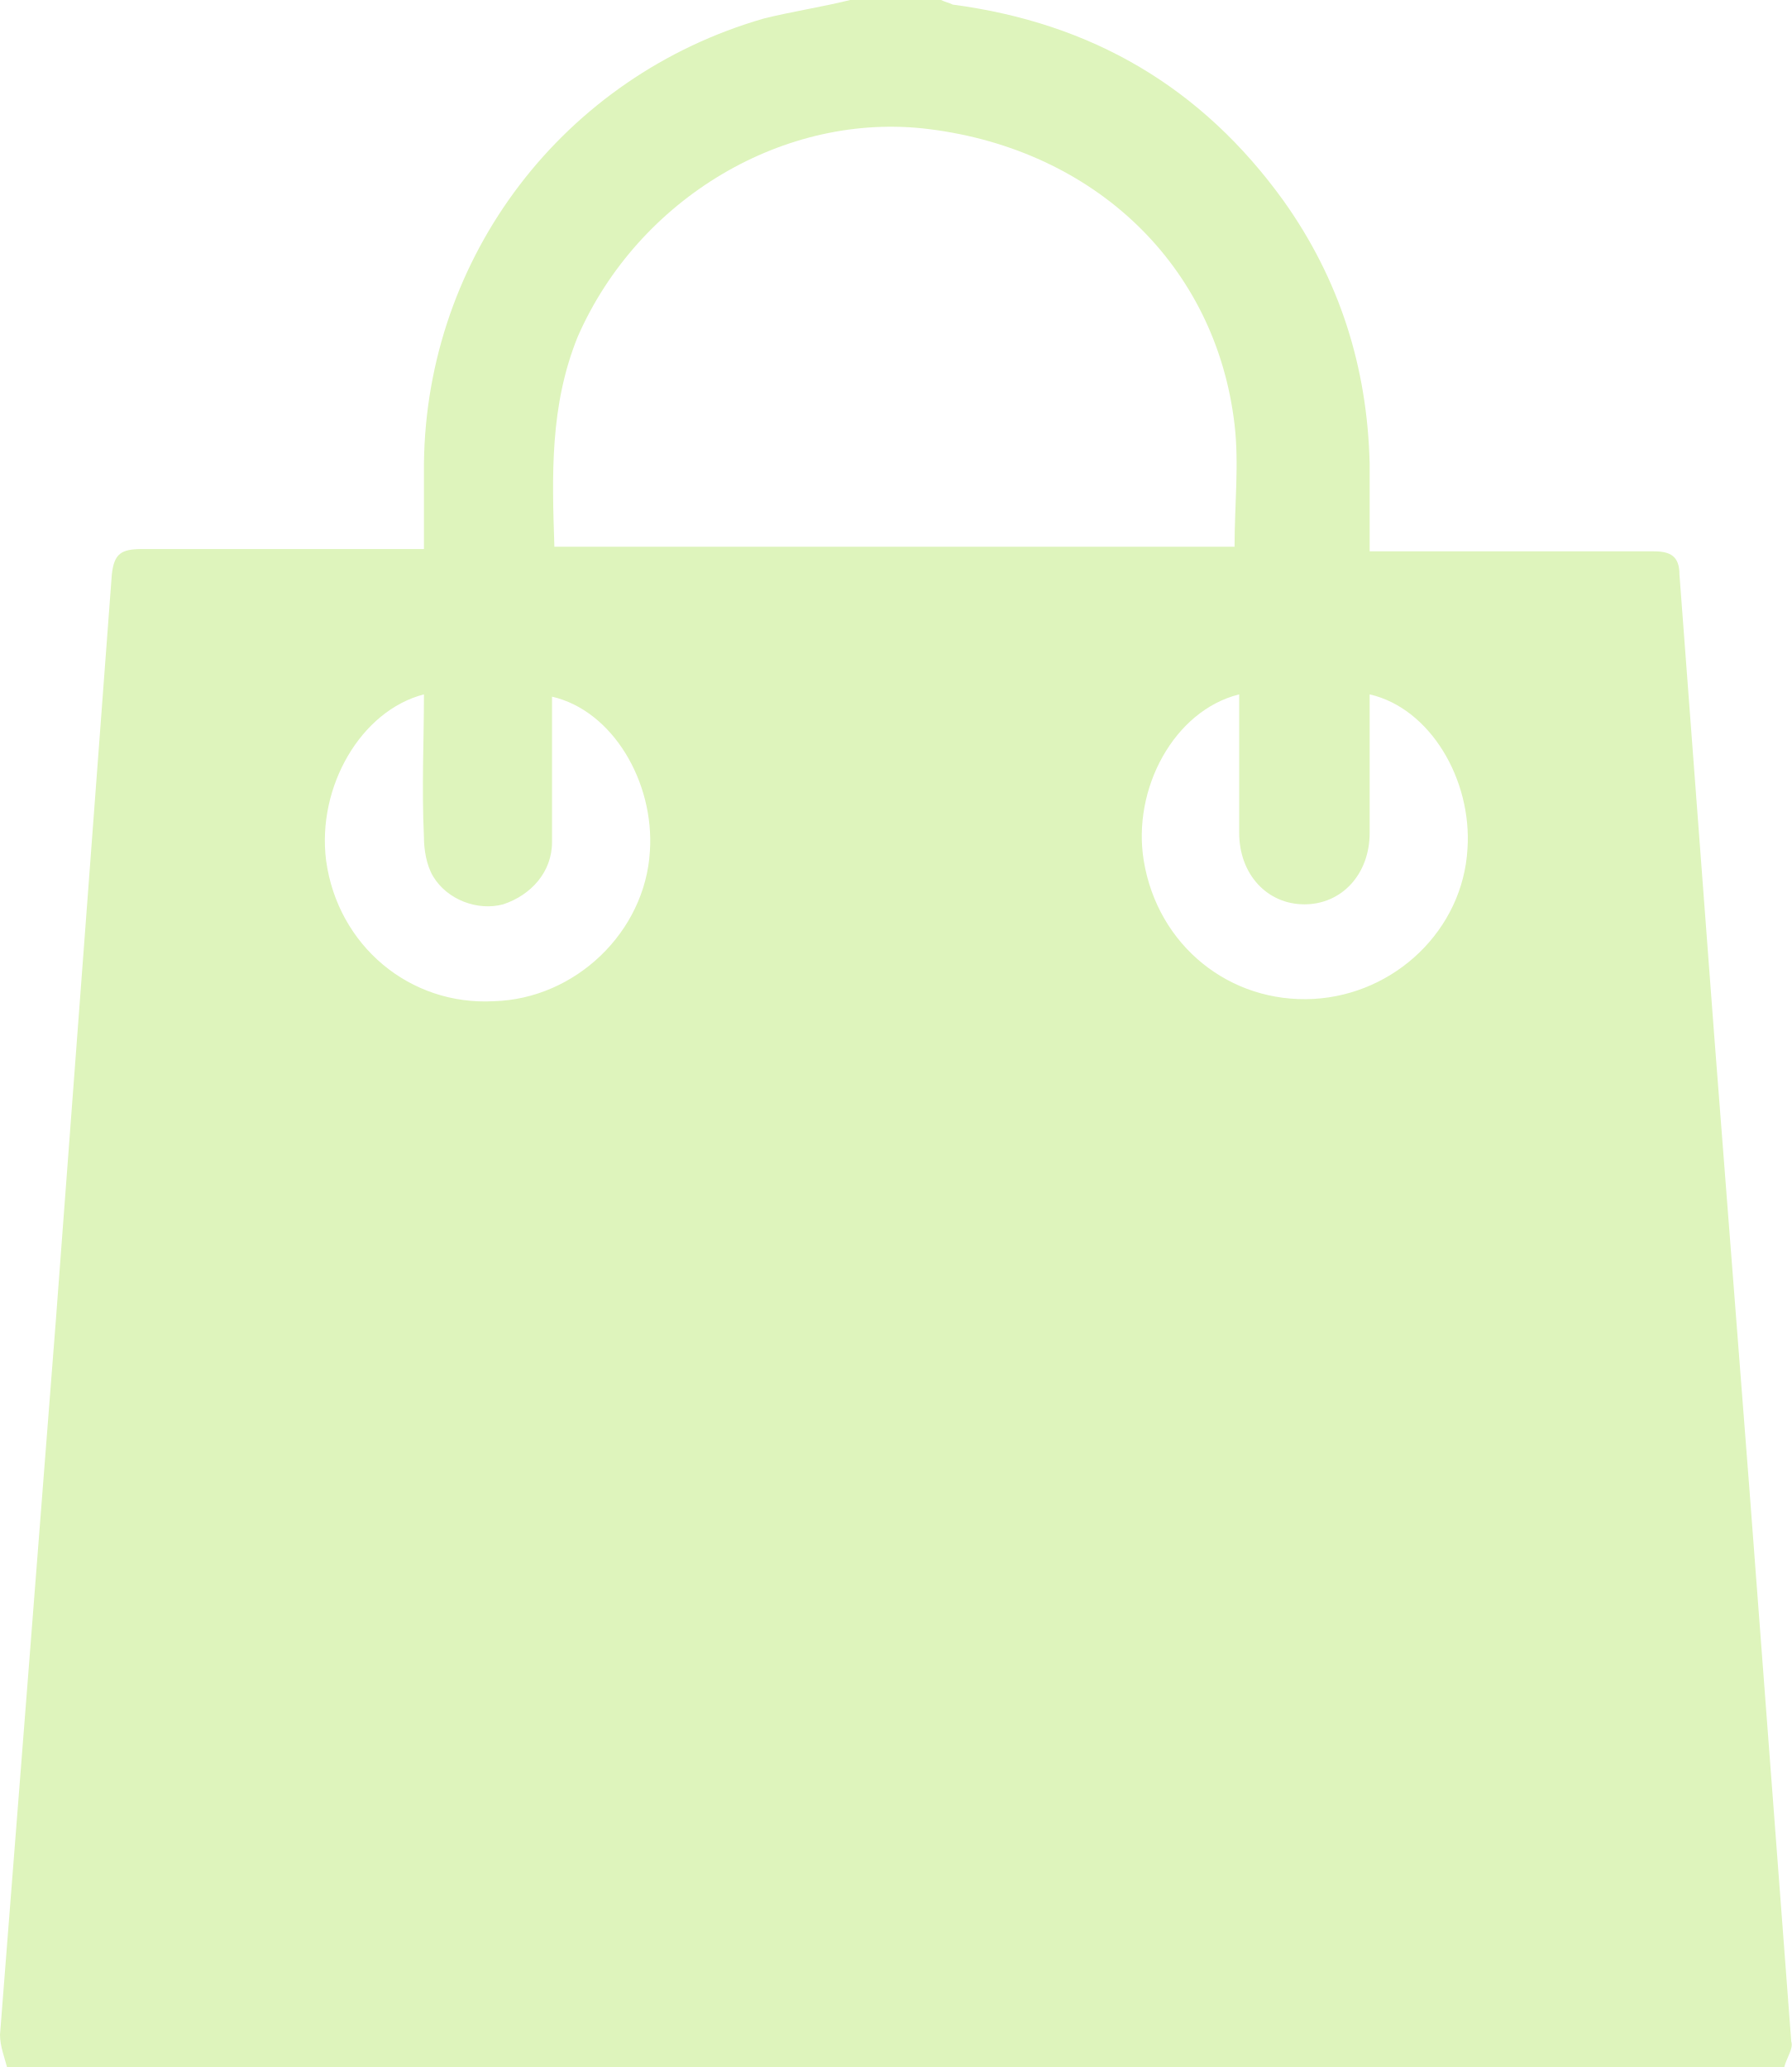
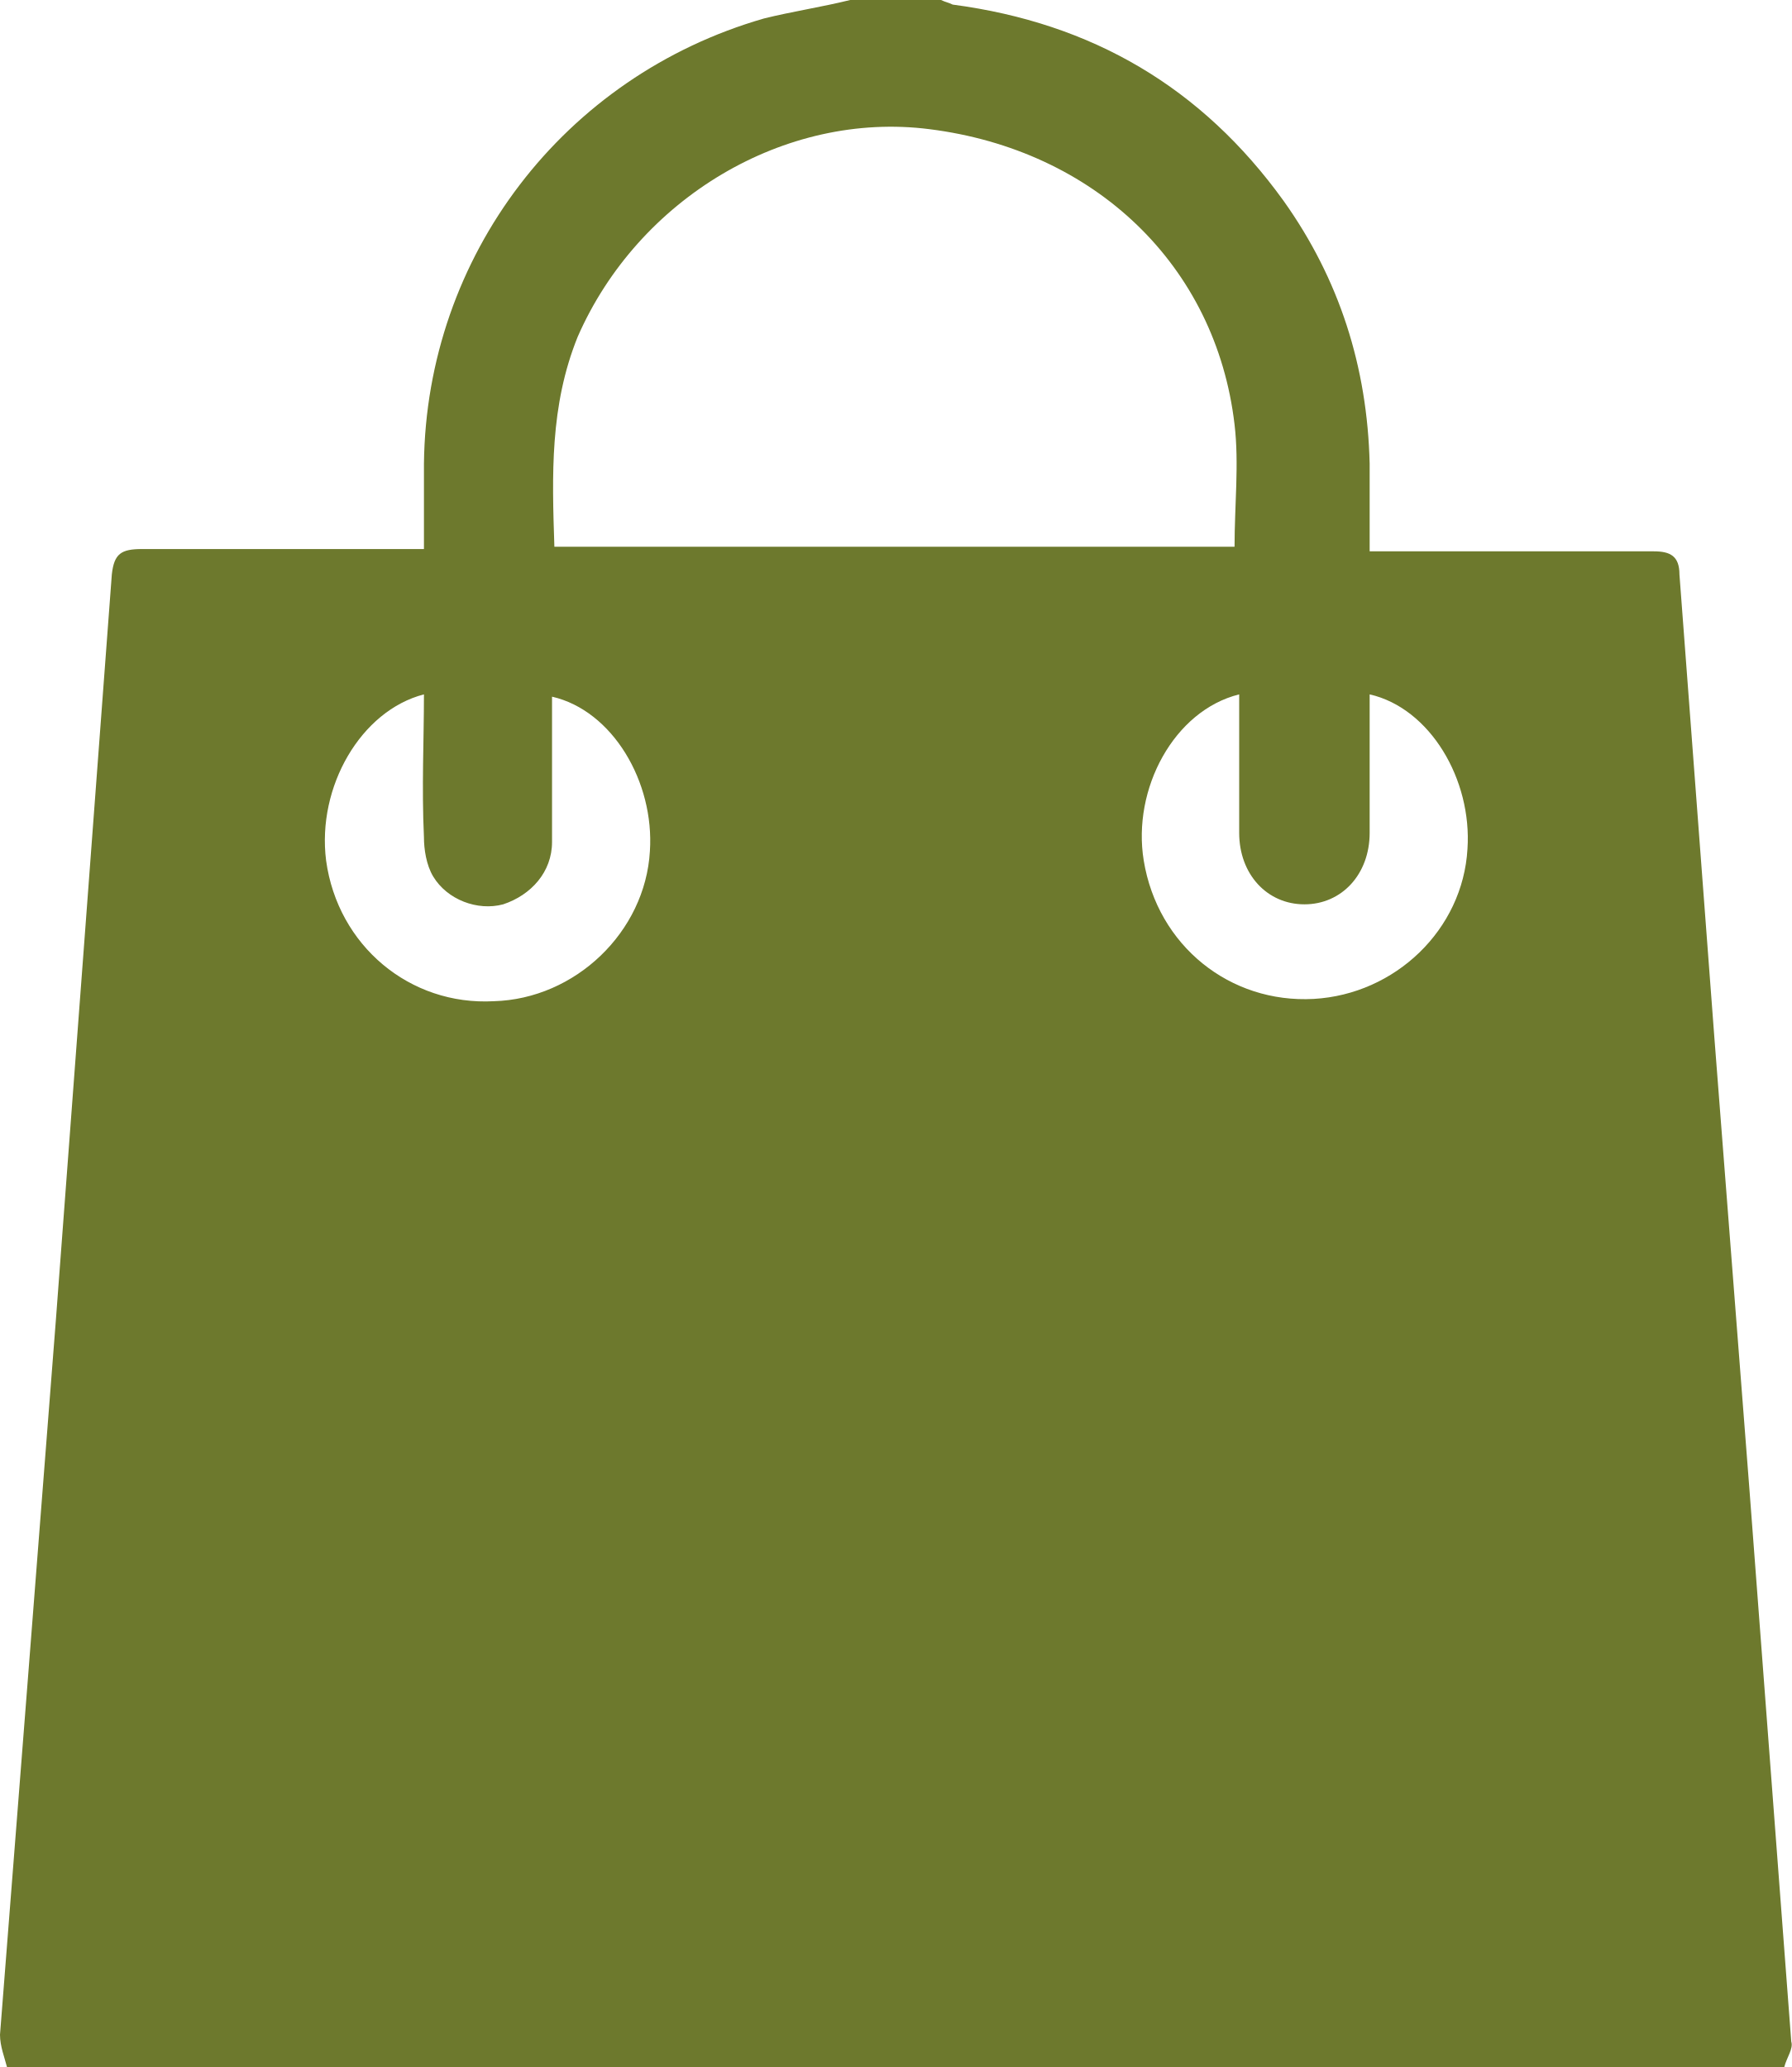
<svg xmlns="http://www.w3.org/2000/svg" width="39" height="45" viewBox="0 0 39 45" fill="none">
-   <path d="M38.838 45C25.959 45 13.03 45 0.152 45C0.101 44.799 0 44.548 0 44.297C0.406 39.124 0.811 33.951 1.217 28.728C1.622 23.354 2.028 17.93 2.434 12.506C2.484 12.054 2.636 11.953 3.093 11.953C4.969 11.953 6.845 11.953 8.721 11.953C8.873 11.953 9.025 11.953 9.228 11.953C9.228 11.3 9.228 10.697 9.228 10.095C9.278 5.575 12.27 1.657 16.63 0.402C17.239 0.251 17.898 0.151 18.506 0C19.165 0 19.825 0 20.484 0C20.585 0.05 20.636 0.05 20.737 0.1C23.779 0.502 26.162 1.908 27.937 4.369C29.154 6.077 29.762 7.985 29.813 10.095C29.813 10.697 29.813 11.35 29.813 12.003C30.016 12.003 30.218 12.003 30.37 12.003C32.246 12.003 34.122 12.003 35.998 12.003C36.353 12.003 36.556 12.104 36.556 12.506C36.81 15.87 37.063 19.235 37.317 22.6C37.57 25.865 37.824 29.13 38.077 32.394C38.381 36.412 38.686 40.43 38.99 44.447C39.041 44.598 38.888 44.799 38.838 45ZM12.067 11.903C17.036 11.903 22.005 11.903 26.872 11.903C26.872 10.999 26.973 10.095 26.872 9.241C26.466 5.776 23.83 3.265 20.23 2.812C17.087 2.411 13.892 4.319 12.574 7.333C11.966 8.839 12.016 10.346 12.067 11.903ZM9.228 15.117C7.859 15.469 6.895 17.126 7.098 18.733C7.352 20.591 8.924 21.897 10.749 21.797C12.523 21.747 14.044 20.29 14.146 18.532C14.247 17.026 13.335 15.469 12.016 15.167C12.016 15.318 12.016 15.469 12.016 15.67C12.016 16.574 12.016 17.478 12.016 18.331C12.016 18.984 11.56 19.487 10.952 19.688C10.394 19.838 9.735 19.587 9.431 19.085C9.278 18.834 9.228 18.482 9.228 18.231C9.177 17.126 9.228 16.122 9.228 15.117ZM26.973 15.117C25.554 15.469 24.641 17.176 24.895 18.733C25.199 20.591 26.771 21.847 28.596 21.747C30.37 21.646 31.841 20.24 31.942 18.482C32.044 16.975 31.131 15.418 29.813 15.117C29.813 16.122 29.813 17.126 29.813 18.131C29.813 19.035 29.204 19.688 28.393 19.688C27.582 19.688 26.973 19.035 26.973 18.131C26.973 17.176 26.973 16.172 26.973 15.117Z" fill="#DEF4BC" />
+   <path d="M38.838 45C25.959 45 13.03 45 0.152 45C0.101 44.799 0 44.548 0 44.297C0.406 39.124 0.811 33.951 1.217 28.728C1.622 23.354 2.028 17.93 2.434 12.506C2.484 12.054 2.636 11.953 3.093 11.953C4.969 11.953 6.845 11.953 8.721 11.953C8.873 11.953 9.025 11.953 9.228 11.953C9.228 11.3 9.228 10.697 9.228 10.095C9.278 5.575 12.27 1.657 16.63 0.402C17.239 0.251 17.898 0.151 18.506 0C19.165 0 19.825 0 20.484 0C20.585 0.05 20.636 0.05 20.737 0.1C23.779 0.502 26.162 1.908 27.937 4.369C29.154 6.077 29.762 7.985 29.813 10.095C29.813 10.697 29.813 11.35 29.813 12.003C30.016 12.003 30.218 12.003 30.37 12.003C32.246 12.003 34.122 12.003 35.998 12.003C36.353 12.003 36.556 12.104 36.556 12.506C36.81 15.87 37.063 19.235 37.317 22.6C37.57 25.865 37.824 29.13 38.077 32.394C38.381 36.412 38.686 40.43 38.99 44.447C39.041 44.598 38.888 44.799 38.838 45ZM12.067 11.903C17.036 11.903 22.005 11.903 26.872 11.903C26.872 10.999 26.973 10.095 26.872 9.241C26.466 5.776 23.83 3.265 20.23 2.812C17.087 2.411 13.892 4.319 12.574 7.333C11.966 8.839 12.016 10.346 12.067 11.903ZM9.228 15.117C7.859 15.469 6.895 17.126 7.098 18.733C7.352 20.591 8.924 21.897 10.749 21.797C12.523 21.747 14.044 20.29 14.146 18.532C14.247 17.026 13.335 15.469 12.016 15.167C12.016 15.318 12.016 15.469 12.016 15.67C12.016 16.574 12.016 17.478 12.016 18.331C12.016 18.984 11.56 19.487 10.952 19.688C10.394 19.838 9.735 19.587 9.431 19.085C9.278 18.834 9.228 18.482 9.228 18.231C9.177 17.126 9.228 16.122 9.228 15.117ZM26.973 15.117C25.554 15.469 24.641 17.176 24.895 18.733C25.199 20.591 26.771 21.847 28.596 21.747C30.37 21.646 31.841 20.24 31.942 18.482C32.044 16.975 31.131 15.418 29.813 15.117C29.813 16.122 29.813 17.126 29.813 18.131C29.813 19.035 29.204 19.688 28.393 19.688C27.582 19.688 26.973 19.035 26.973 18.131C26.973 17.176 26.973 16.172 26.973 15.117Z" fill="#6D792D" />
</svg>
